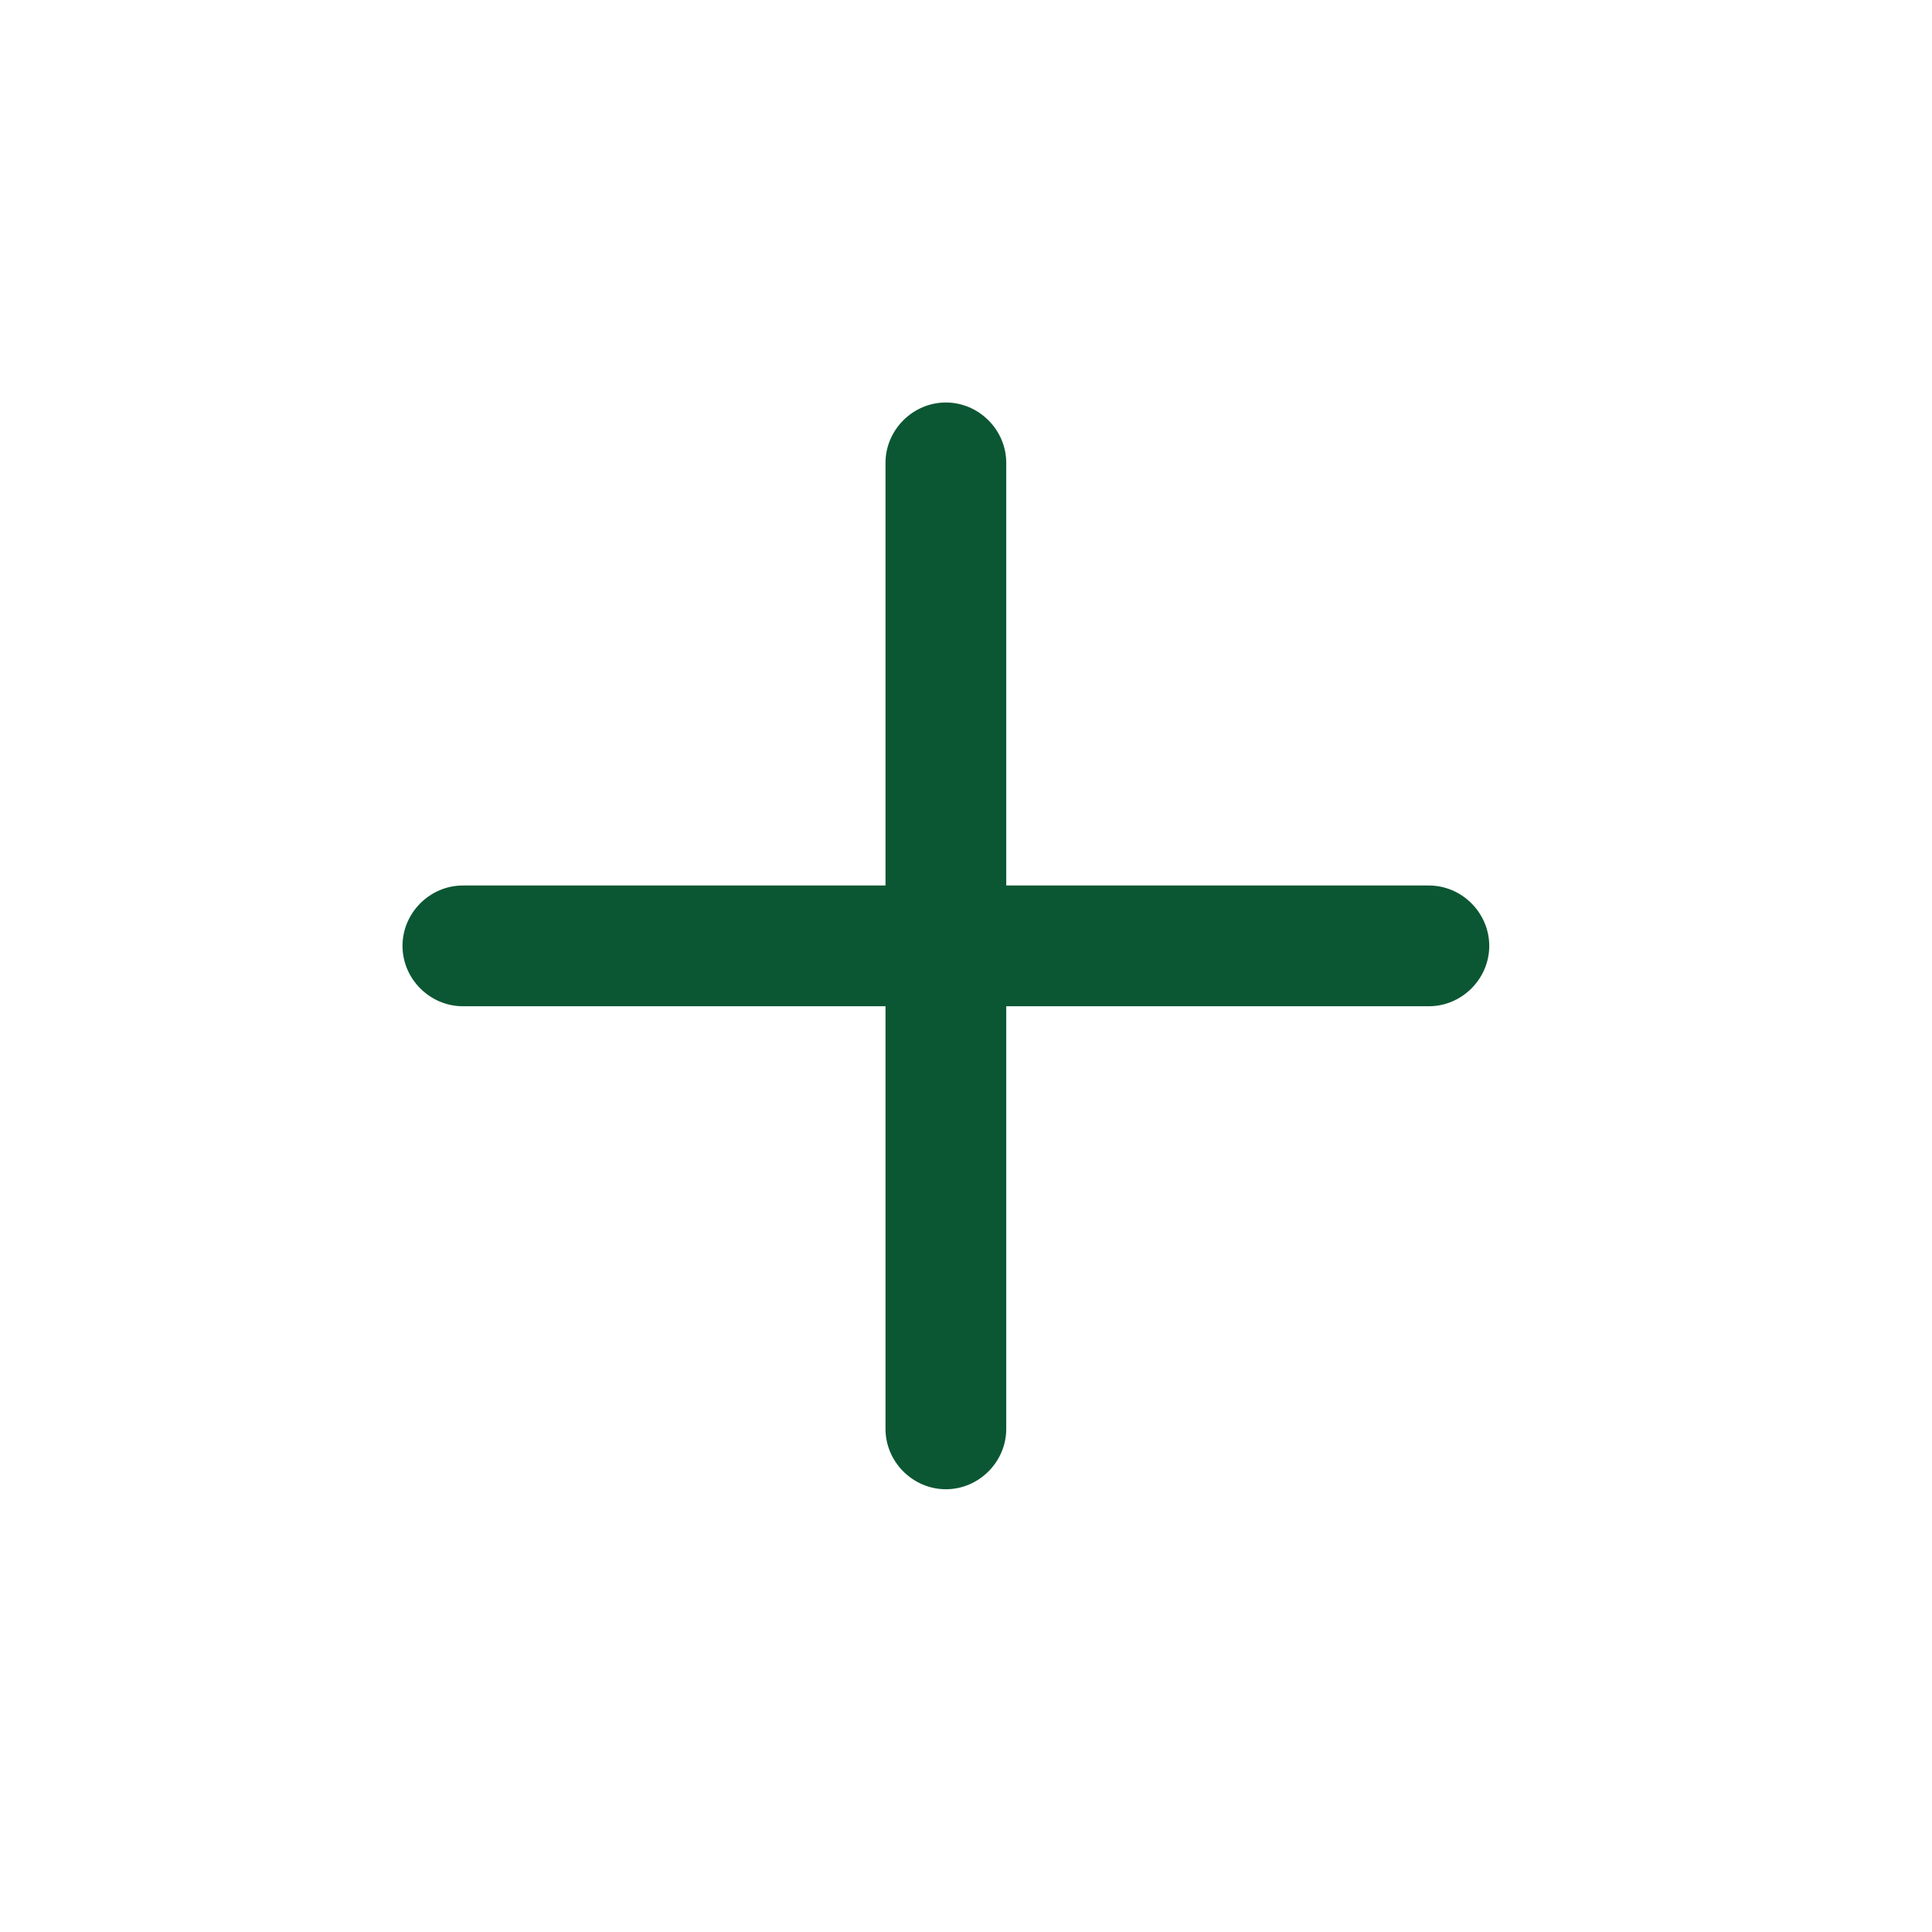
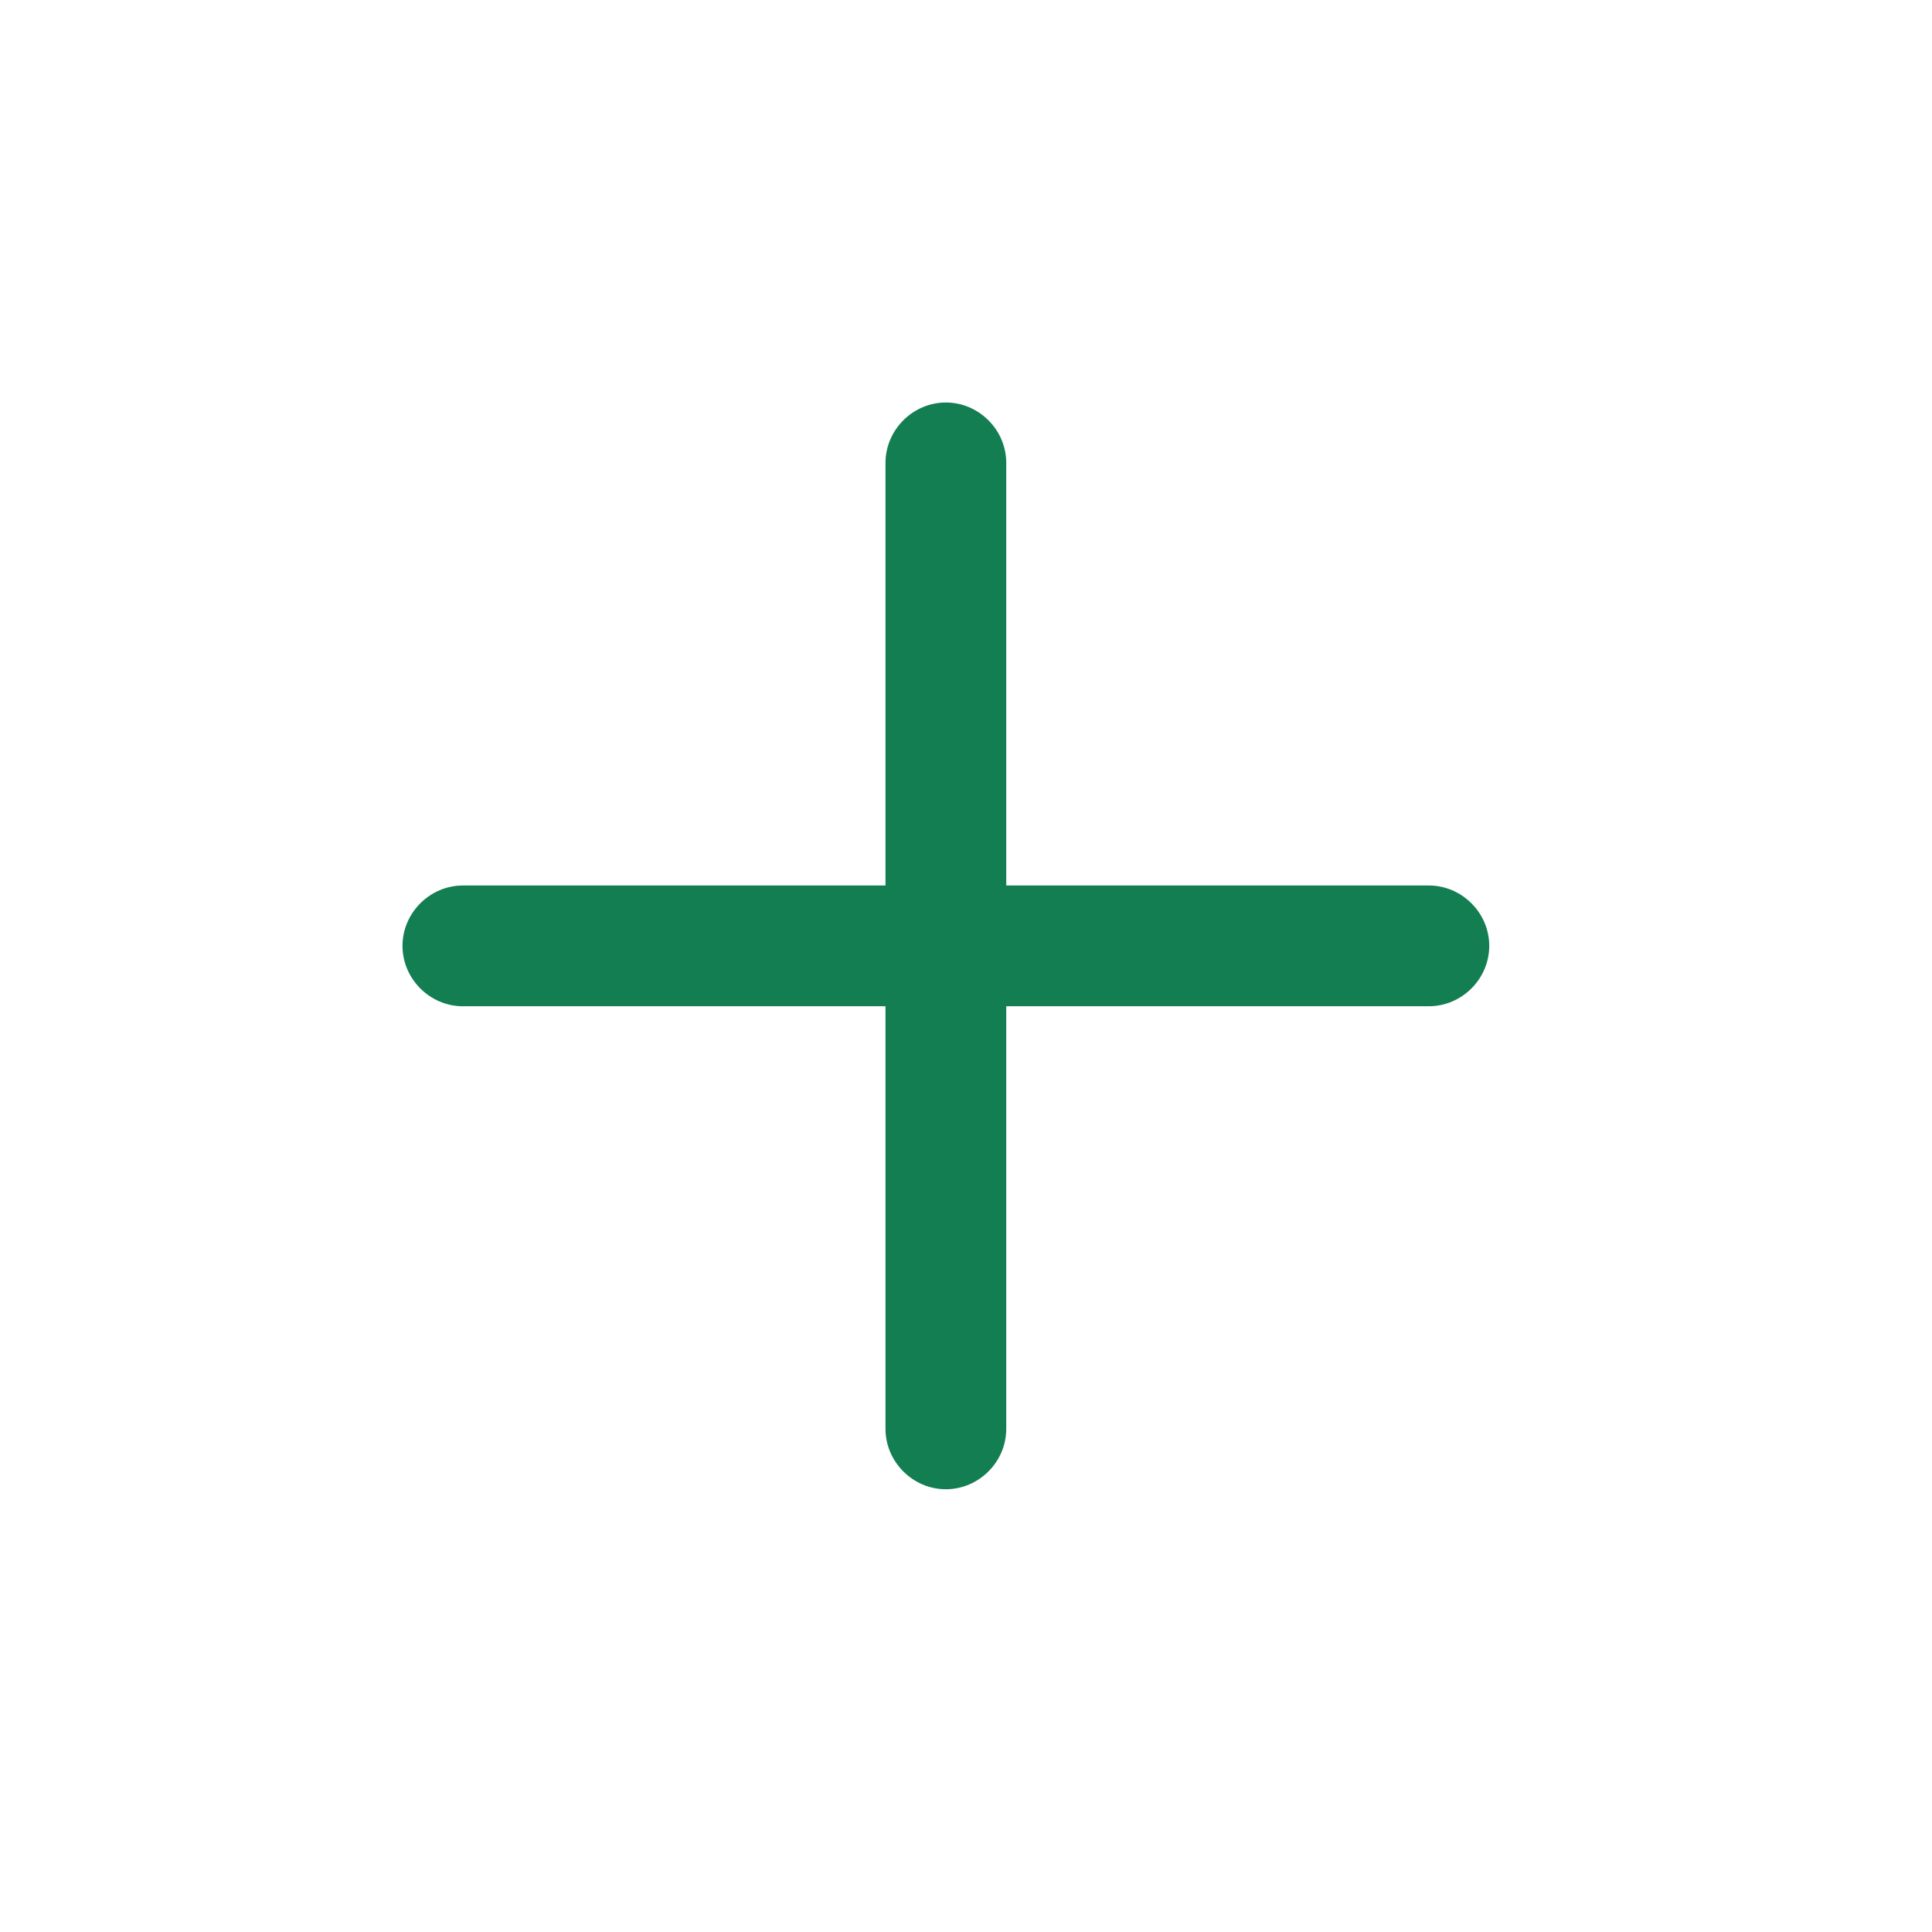
<svg xmlns="http://www.w3.org/2000/svg" width="24" height="24" viewBox="0 0 24 24" fill="none">
-   <path d="M17.75 12.5H5.75C5.34 12.5 5 12.16 5 11.75C5 11.34 5.34 11 5.75 11H17.75C18.16 11 18.5 11.34 18.5 11.75C18.5 12.16 18.16 12.5 17.75 12.5Z" fill="#0B5733" />
-   <path d="M11.75 18.5C11.34 18.5 11 18.16 11 17.75V5.75C11 5.34 11.34 5 11.75 5C12.16 5 12.5 5.34 12.5 5.75V17.75C12.5 18.16 12.16 18.5 11.75 18.5Z" fill="#0B5733" />
+   <path d="M17.75 12.5H5.75C5.34 12.5 5 12.16 5 11.75C5 11.34 5.34 11 5.75 11H17.75C18.16 11 18.5 11.34 18.5 11.75C18.5 12.16 18.16 12.5 17.75 12.5Z" fill="#127E51" />
+   <path d="M11.75 18.5C11.34 18.5 11 18.16 11 17.75V5.75C11 5.34 11.34 5 11.75 5C12.16 5 12.5 5.34 12.5 5.75V17.75C12.5 18.16 12.16 18.5 11.75 18.5Z" fill="#127E51" />
</svg>
